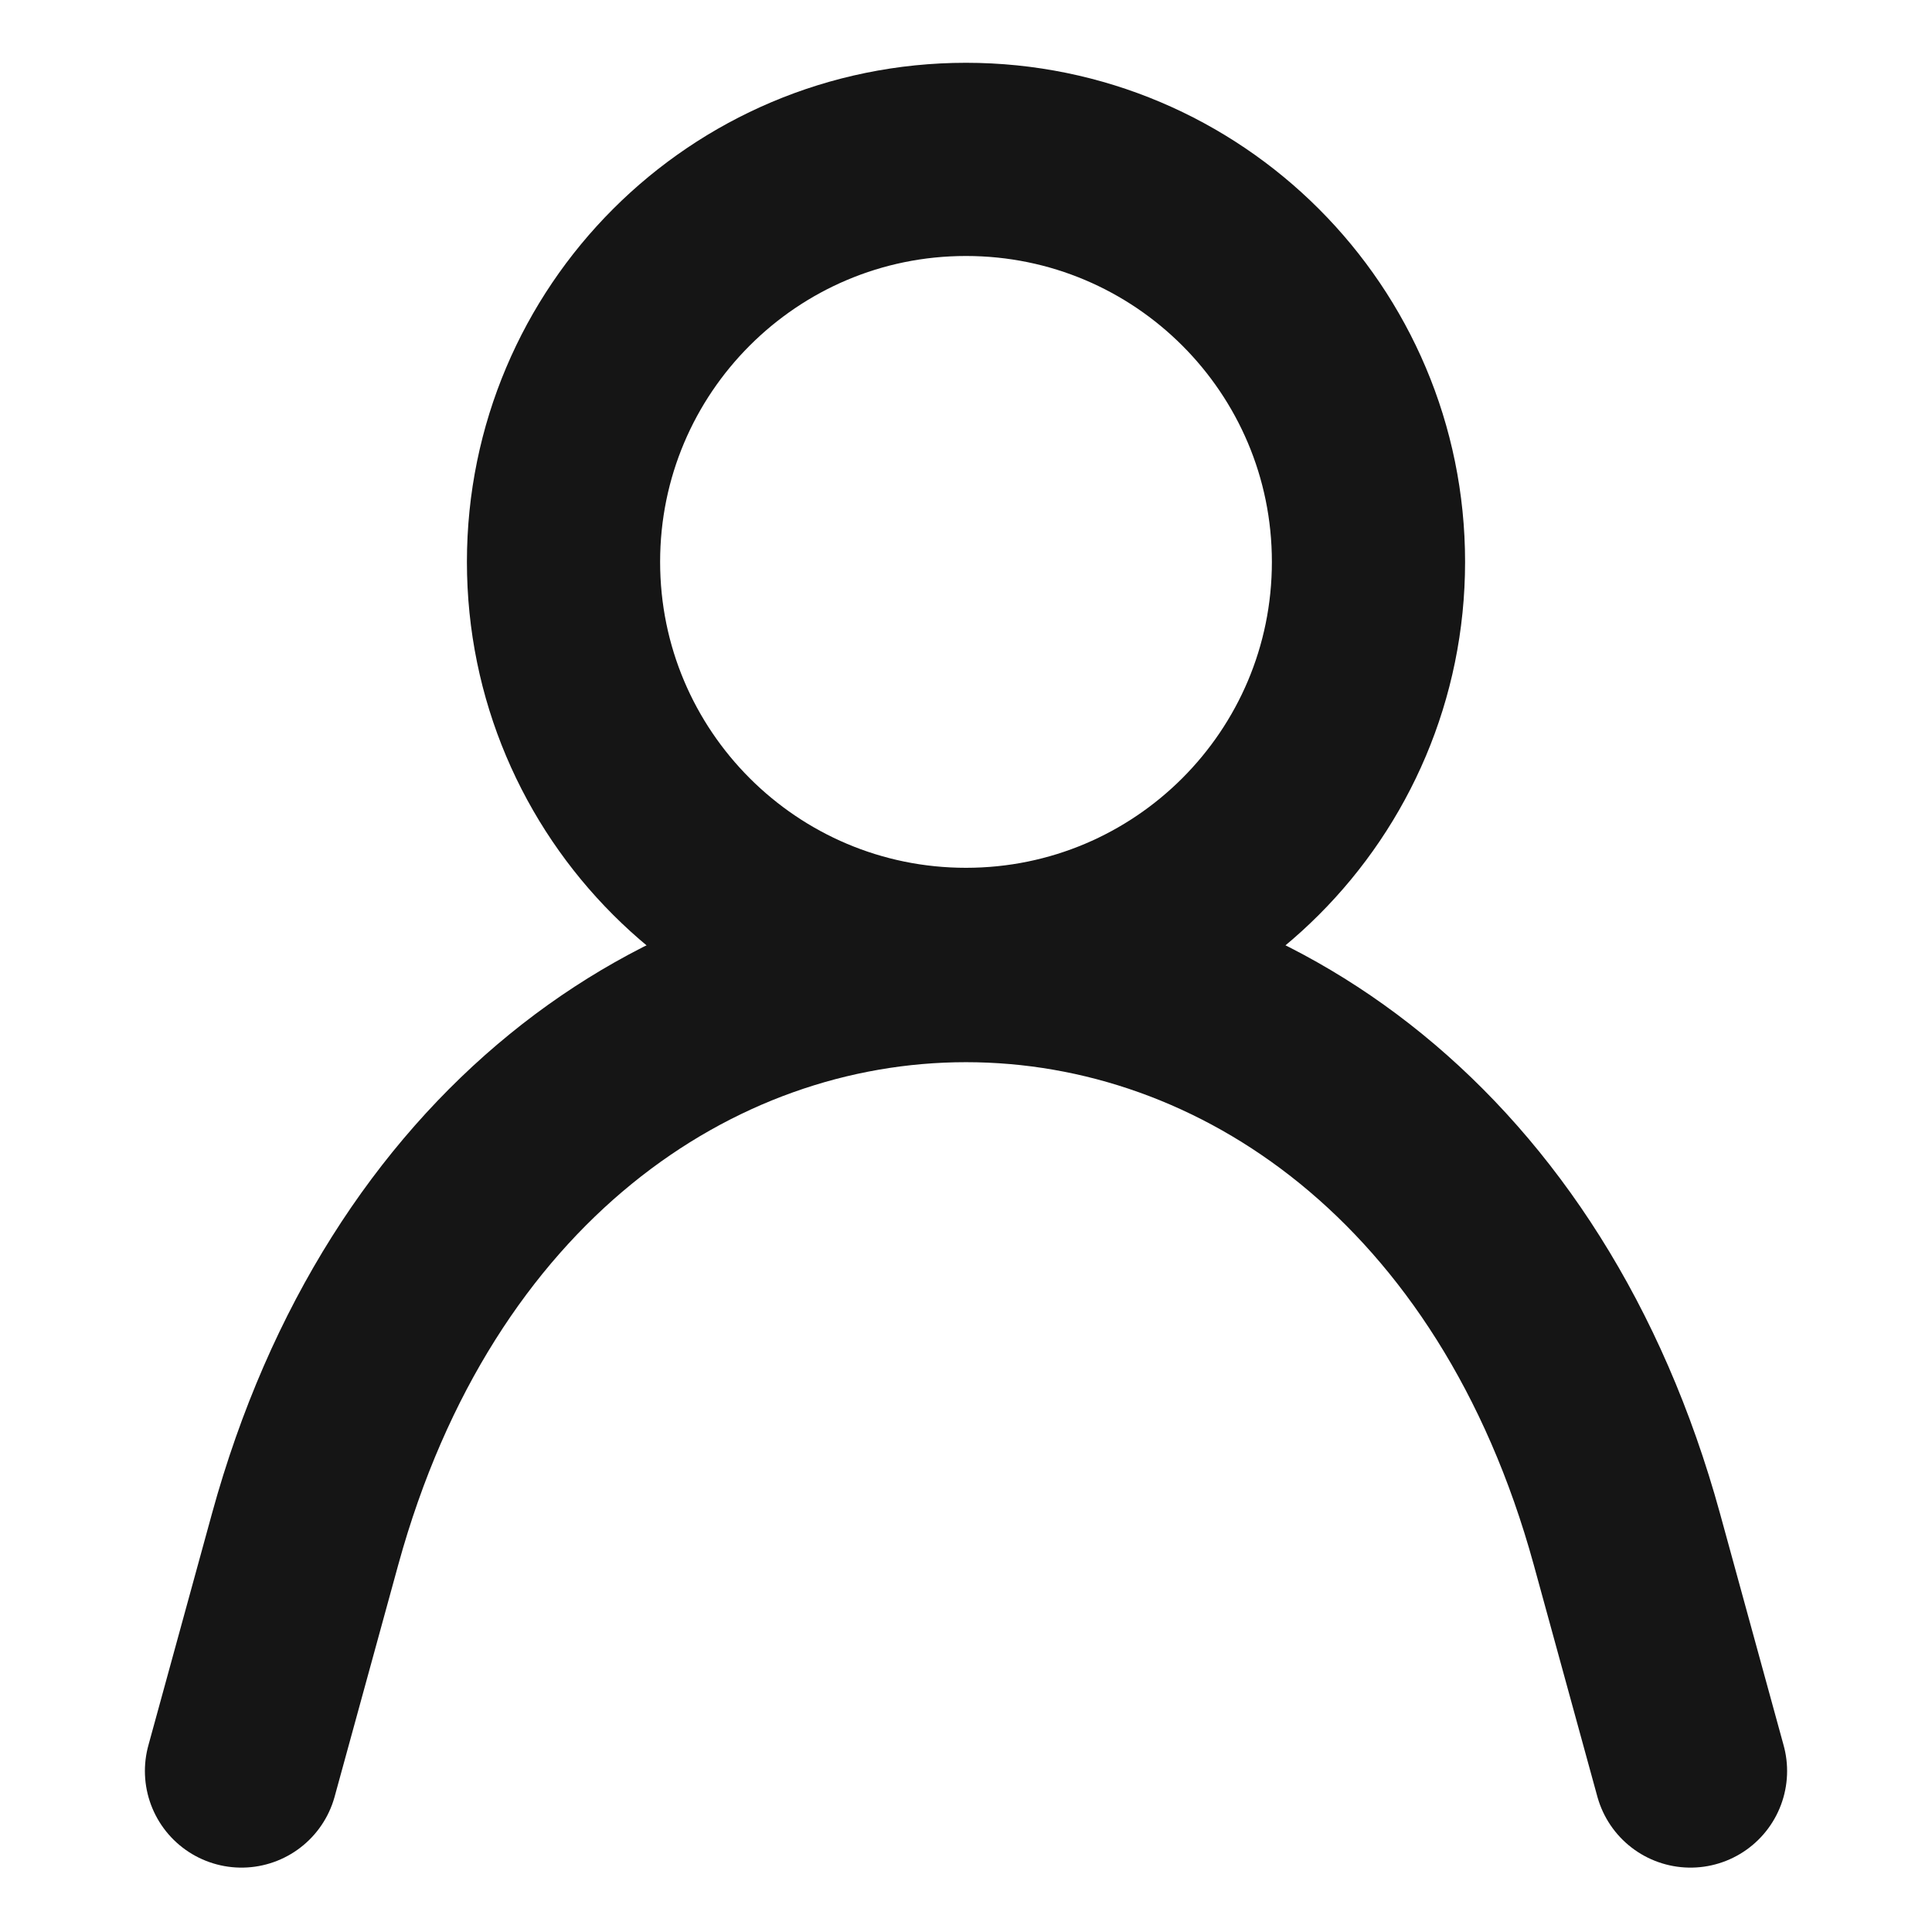
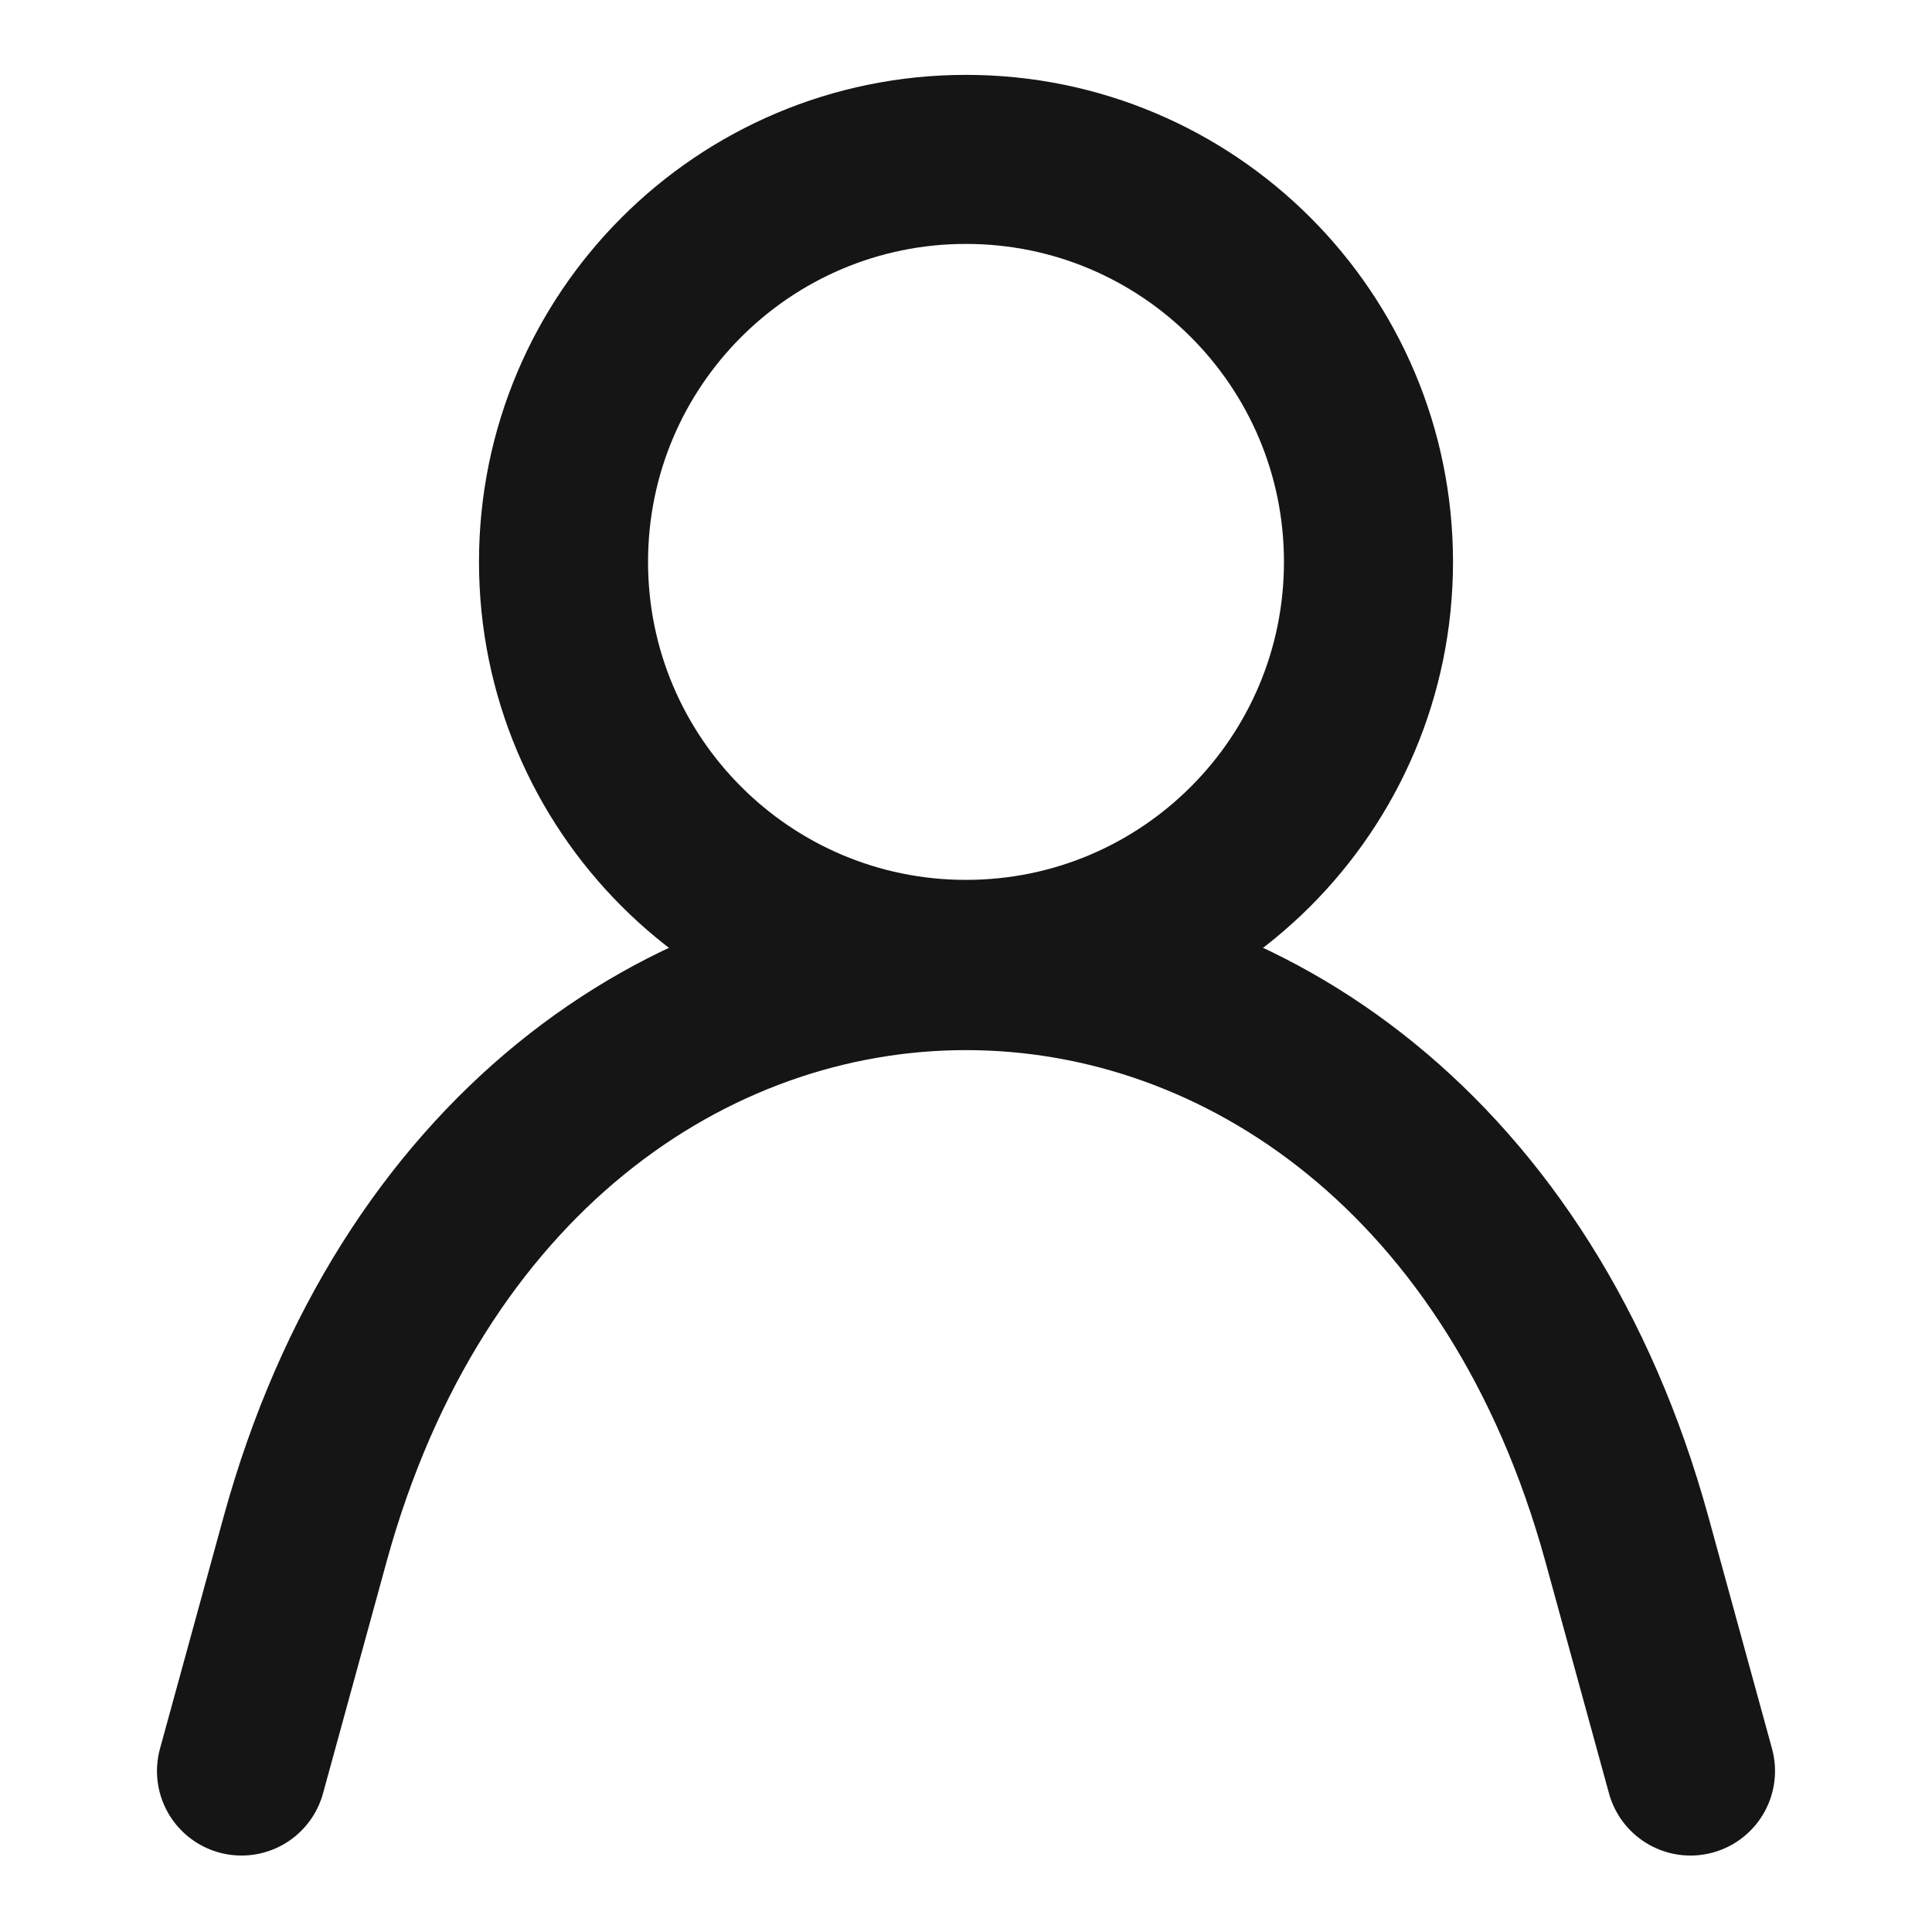
<svg xmlns="http://www.w3.org/2000/svg" width="24" height="24" viewBox="0 0 40 40" fill="none">
-   <path d="M5 36.667L6.317 31.867C10.667 16.033 29.333 16.033 33.683 31.867L35 36.667" stroke="#151515" stroke-width="4" stroke-linecap="round" stroke-linejoin="round" />
-   <path d="M20 19.967C24.602 19.967 28.333 16.236 28.333 11.633C28.333 7.031 24.602 3.3 20 3.3C15.398 3.3 11.667 7.031 11.667 11.633C11.667 16.236 15.398 19.967 20 19.967Z" stroke="#151515" stroke-width="4" stroke-linecap="round" stroke-linejoin="bevel" />
+   <path d="M5 36.667L6.317 31.867C10.667 16.033 29.333 16.033 33.683 31.867L35 36.667" stroke="#151515" stroke-width="3.5" stroke-linecap="round" stroke-linejoin="round" />
+   <path d="M20 19.967C24.602 19.967 28.333 16.236 28.333 11.633C28.333 7.031 24.602 3.3 20 3.3C15.398 3.3 11.667 7.031 11.667 11.633C11.667 16.236 15.398 19.967 20 19.967Z" stroke="#151515" stroke-width="3.5" stroke-linecap="round" stroke-linejoin="bevel" />
</svg>
